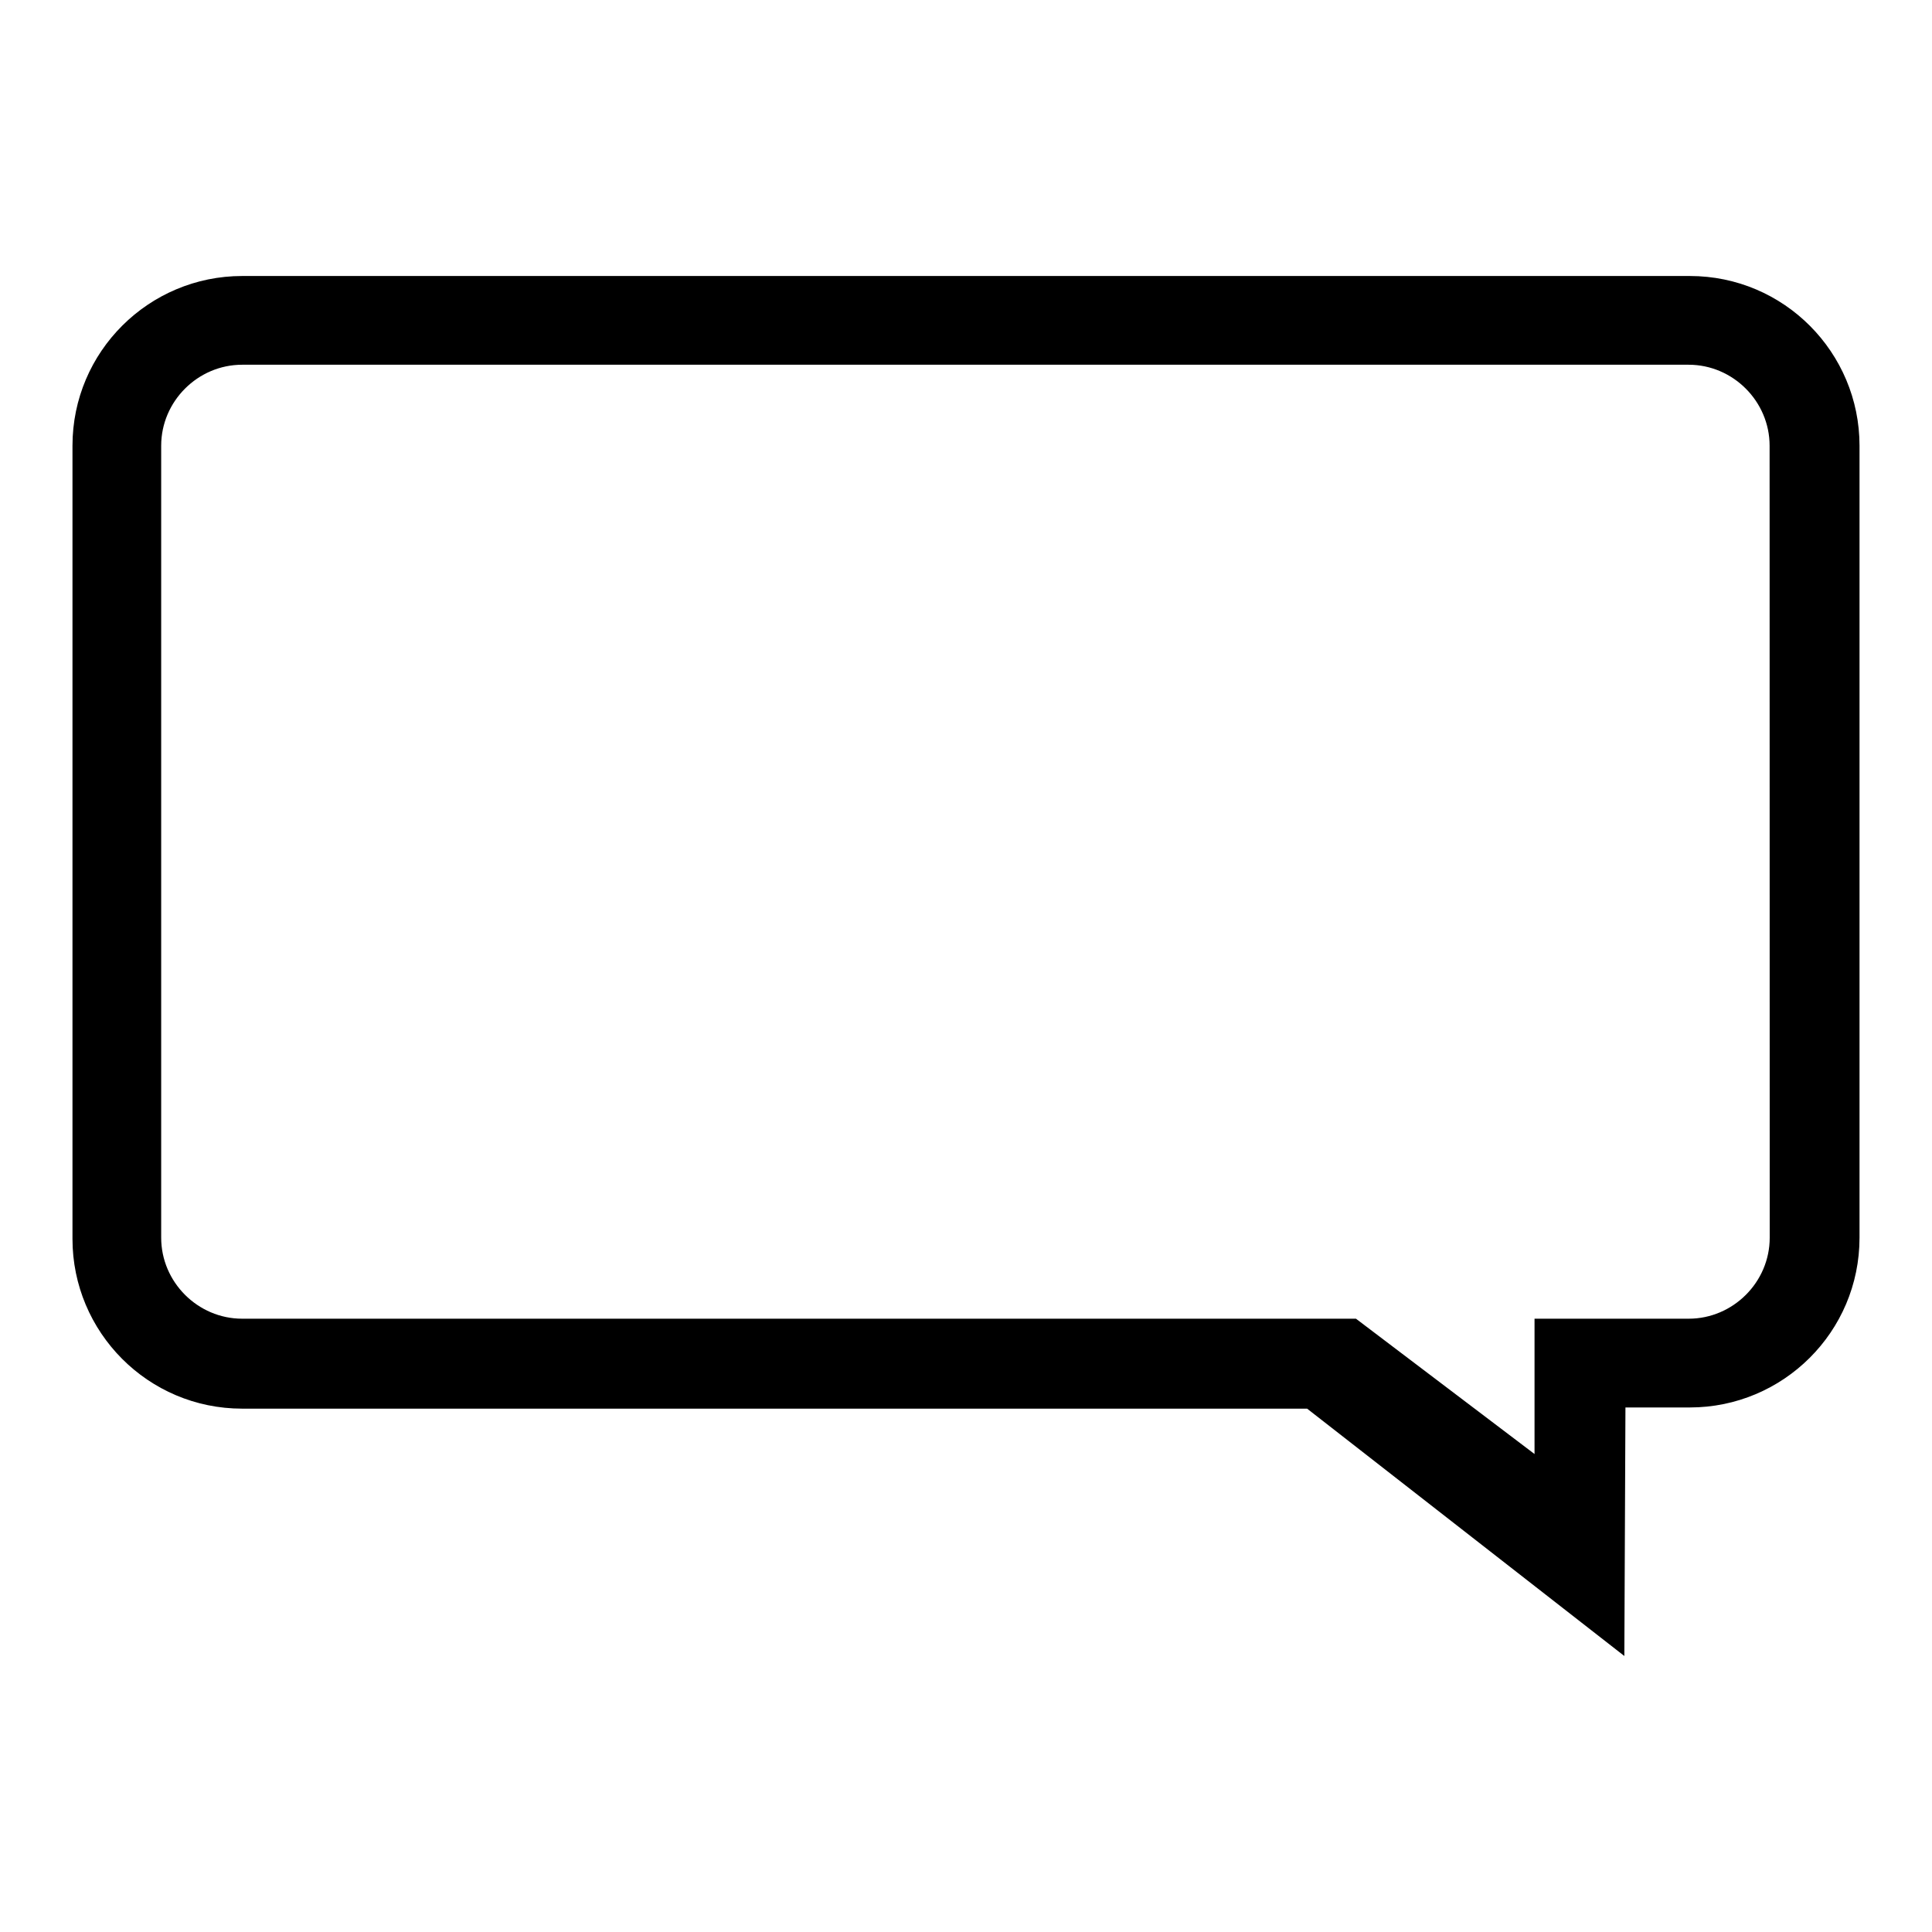
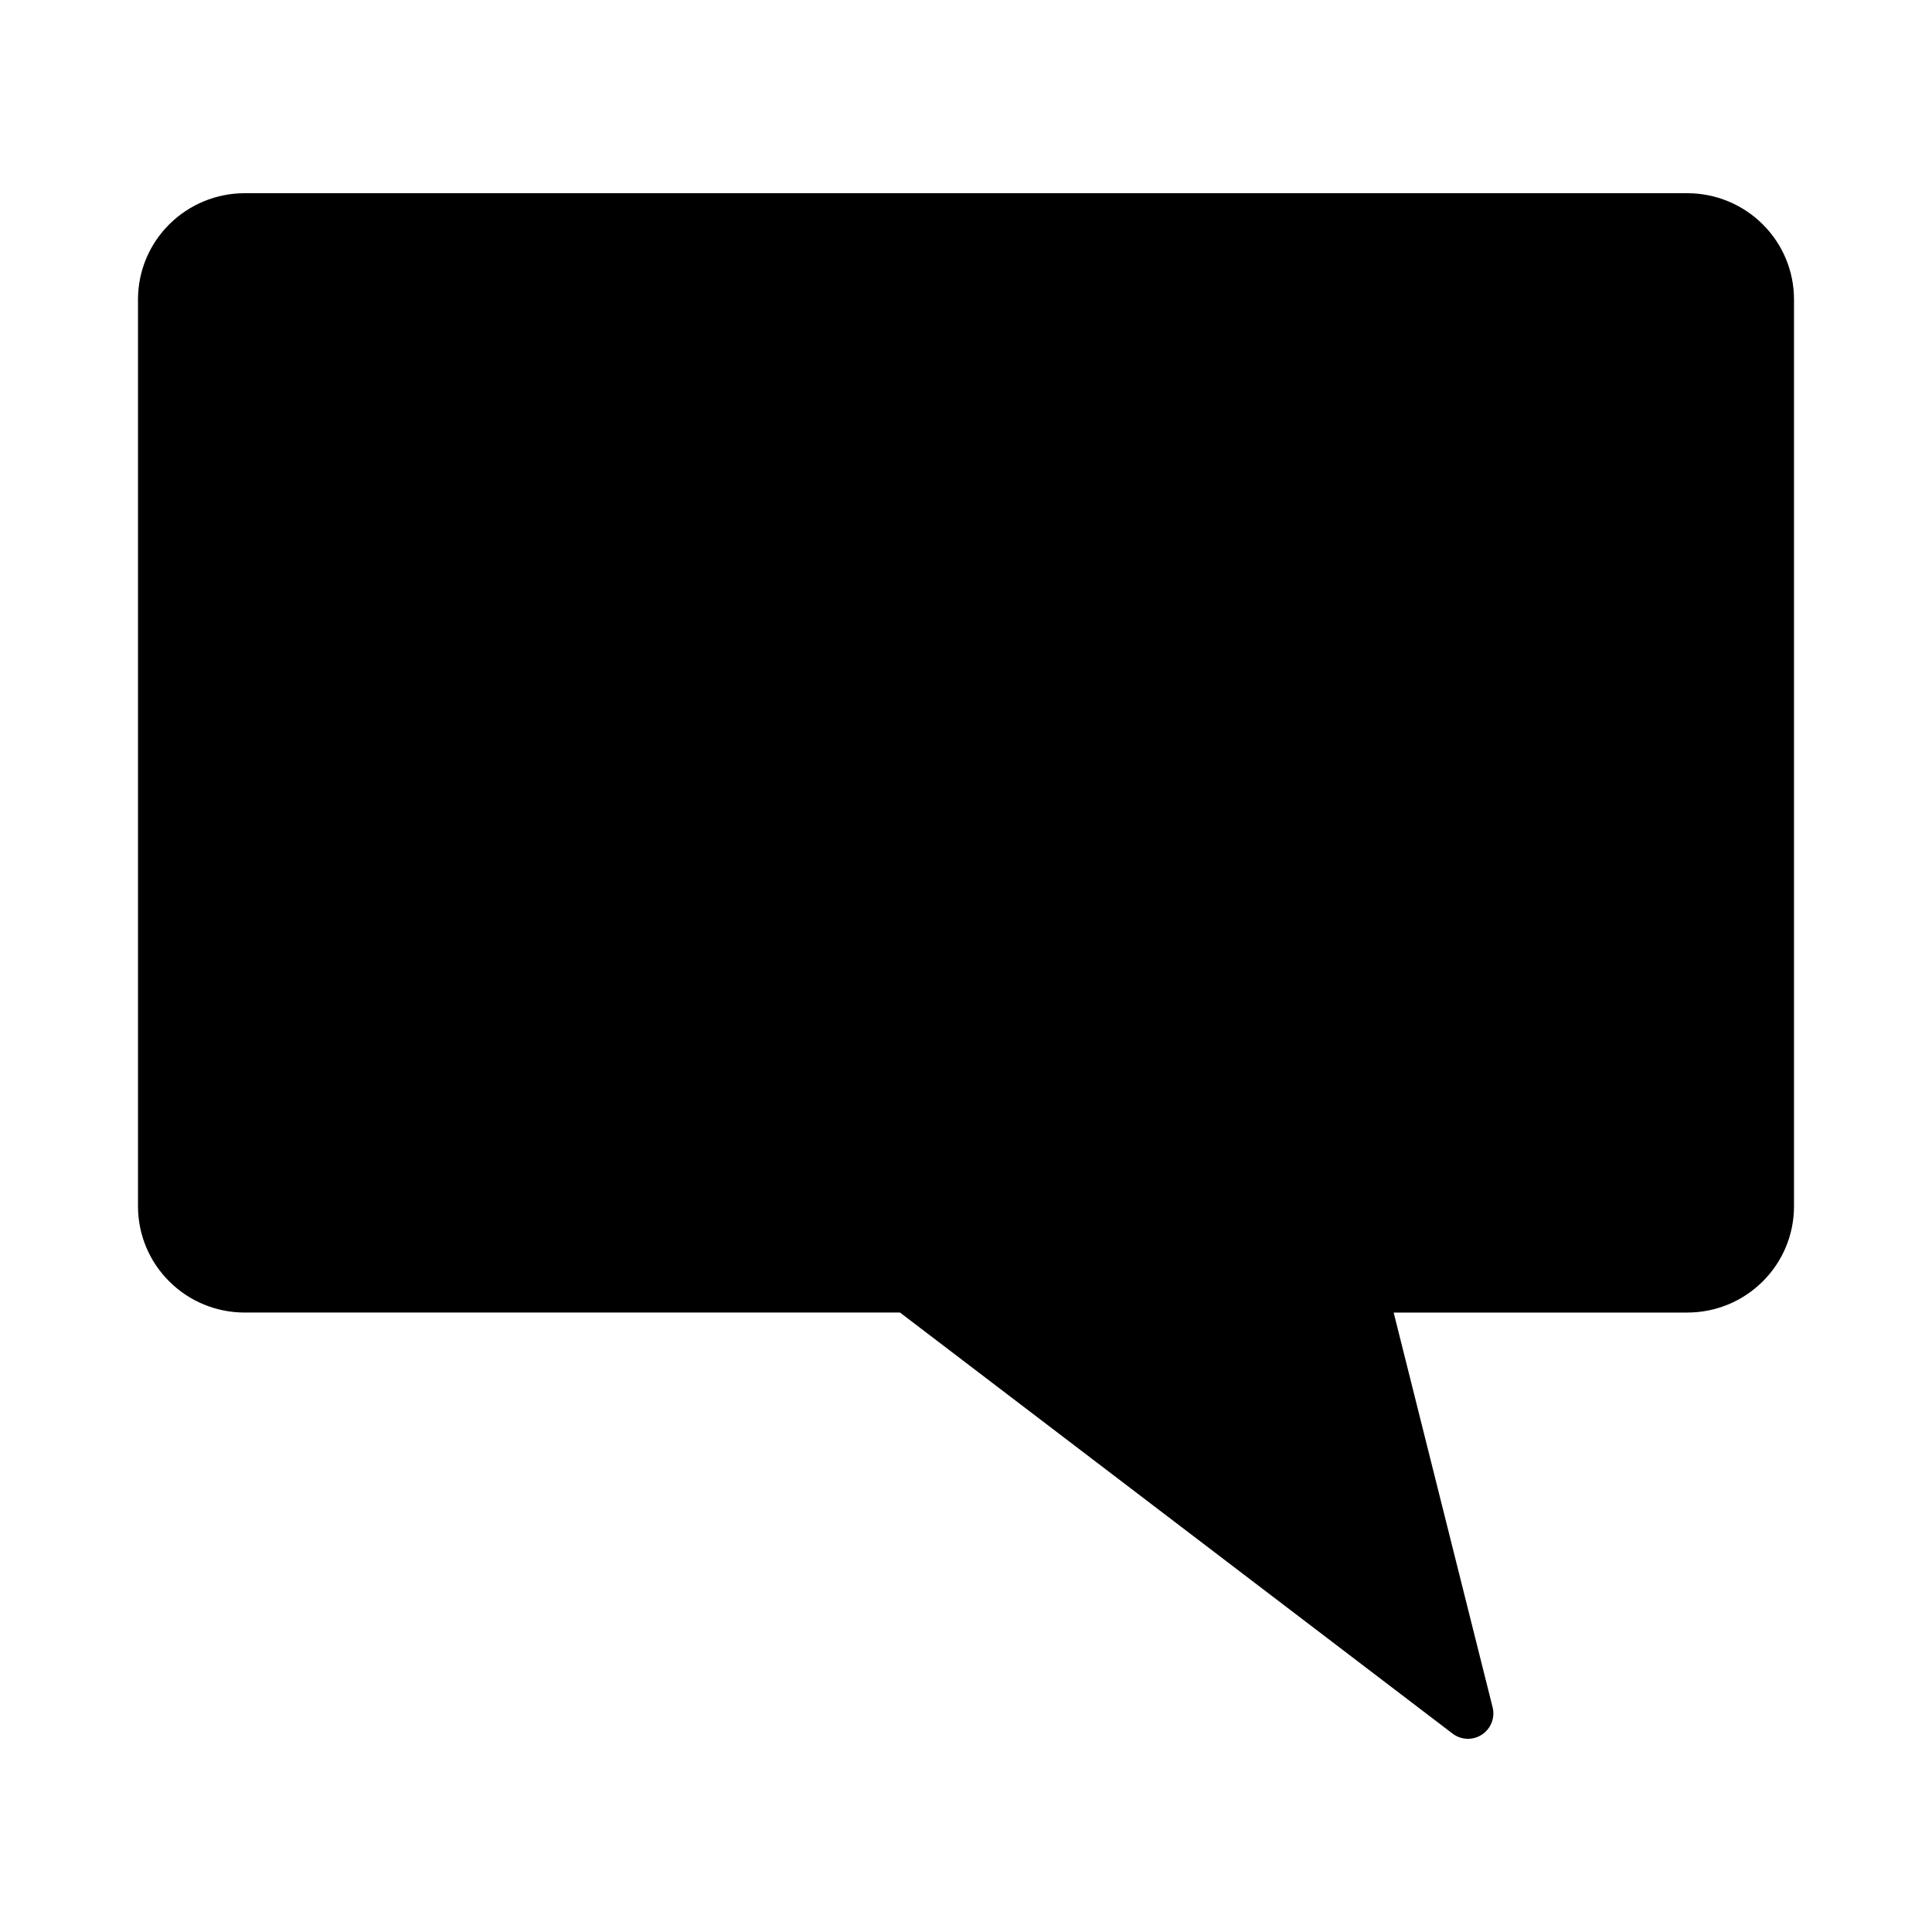
<svg xmlns="http://www.w3.org/2000/svg" width="70" height="70" viewBox="0 0 70 70">
-   <path d="M56.853,50 L45.359,41.038 L6.775,41.038 C3.36,41.038 0.626,38.264 0.626,34.888 L0.626,6.149 C0.626,2.735 3.399,0 6.775,0 L59.225,0 C62.64,0 65.374,2.774 65.374,6.149 L65.374,34.845 C65.374,38.26 62.601,40.995 59.225,40.995 L56.893,40.995 L56.853,50 Z M6.774,3.215 C5.168,3.215 3.84,4.54 3.84,6.149 L3.84,34.845 C3.84,36.451 5.165,37.779 6.774,37.779 L47.129,37.779 L53.599,42.682 L53.599,37.779 L59.185,37.779 C60.791,37.779 62.12,36.455 62.12,34.845 L62.116,6.149 C62.116,4.543 60.791,3.215 59.182,3.215 L6.774,3.215 Z" transform="translate(2 10)" />
+   <path d="M3.865,41.446 L14.505,41.446 L10.919,55.751 C10.826,56.127 10.982,56.524 11.307,56.737 C11.633,56.953 12.06,56.937 12.37,56.701 L32.391,41.445 L56.135,41.445 C57.161,41.445 58.143,41.041 58.867,40.317 C59.594,39.596 60,38.617 60,37.595 L60,4.739 C60,3.717 59.594,2.739 58.867,2.017 C58.143,1.296 57.161,0.889 56.135,0.889 L3.865,0.889 C2.839,0.889 1.857,1.296 1.133,2.017 C0.406,2.739 0,3.717 0,4.739 L0,37.595 C0,38.617 0.406,39.596 1.133,40.317 C1.857,41.041 2.839,41.445 3.865,41.445 L3.865,41.446 Z" transform="matrix(-1 0 0 1 65 6.111)" />
</svg>
